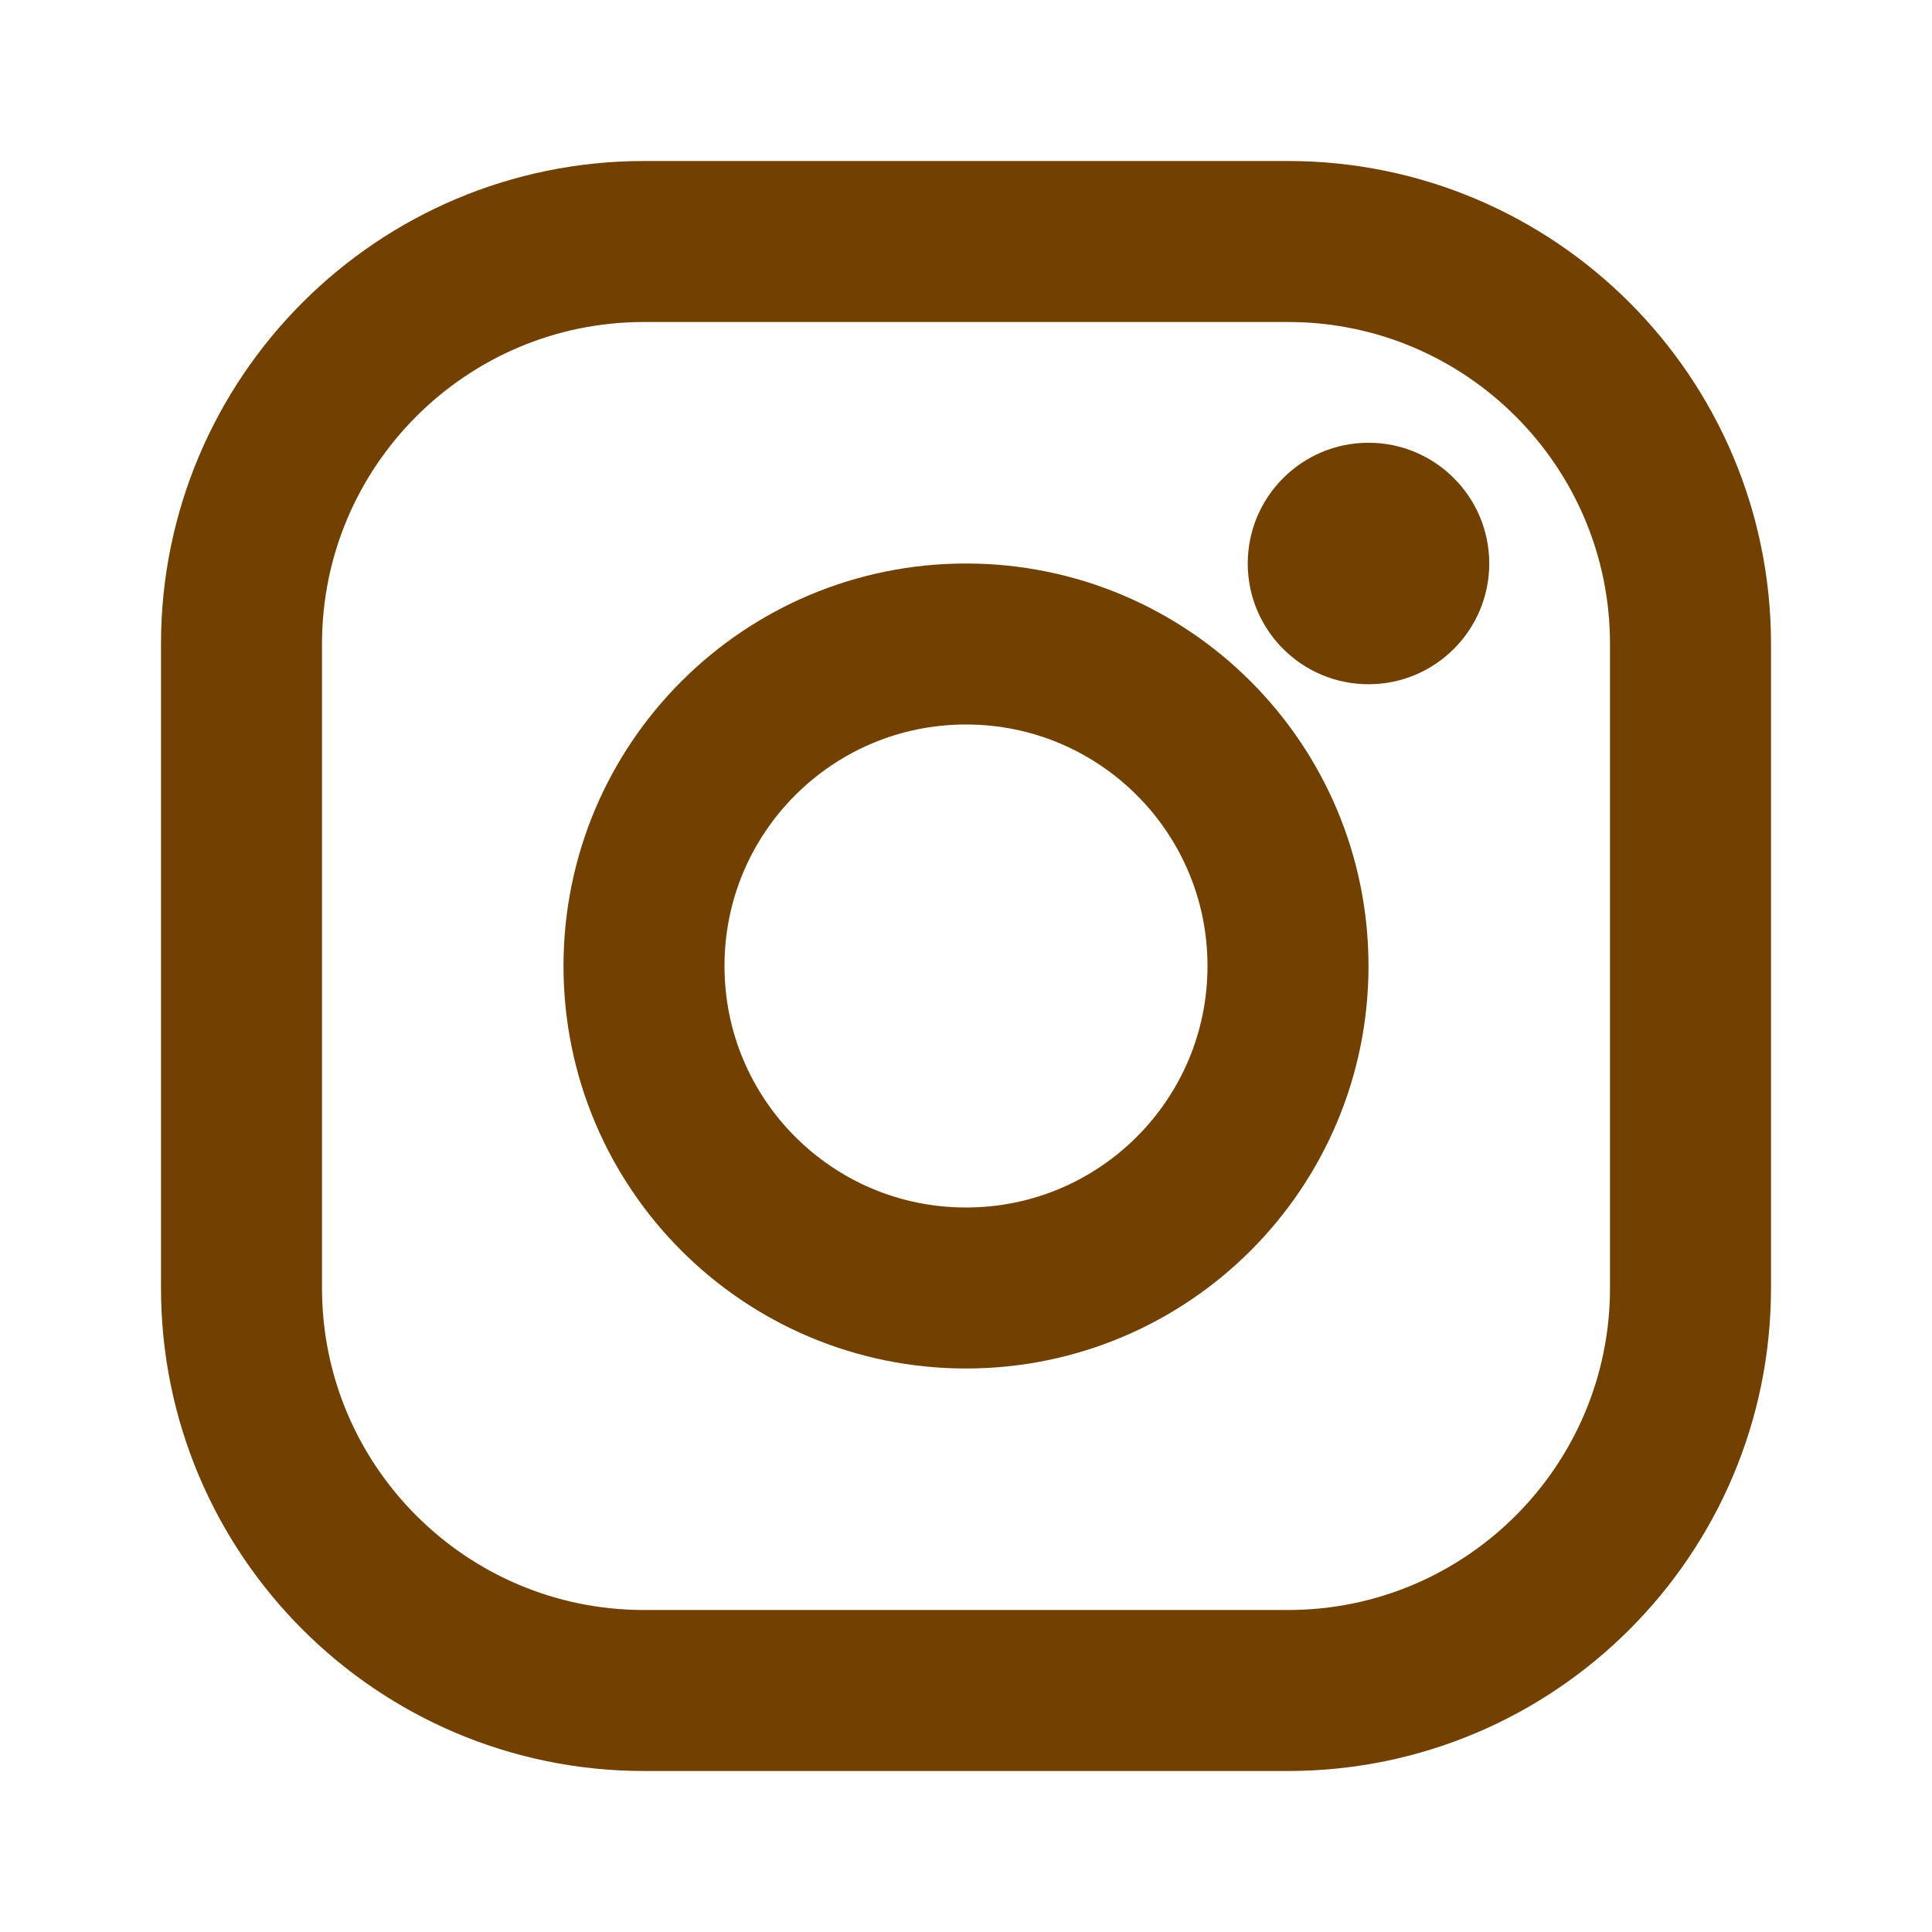
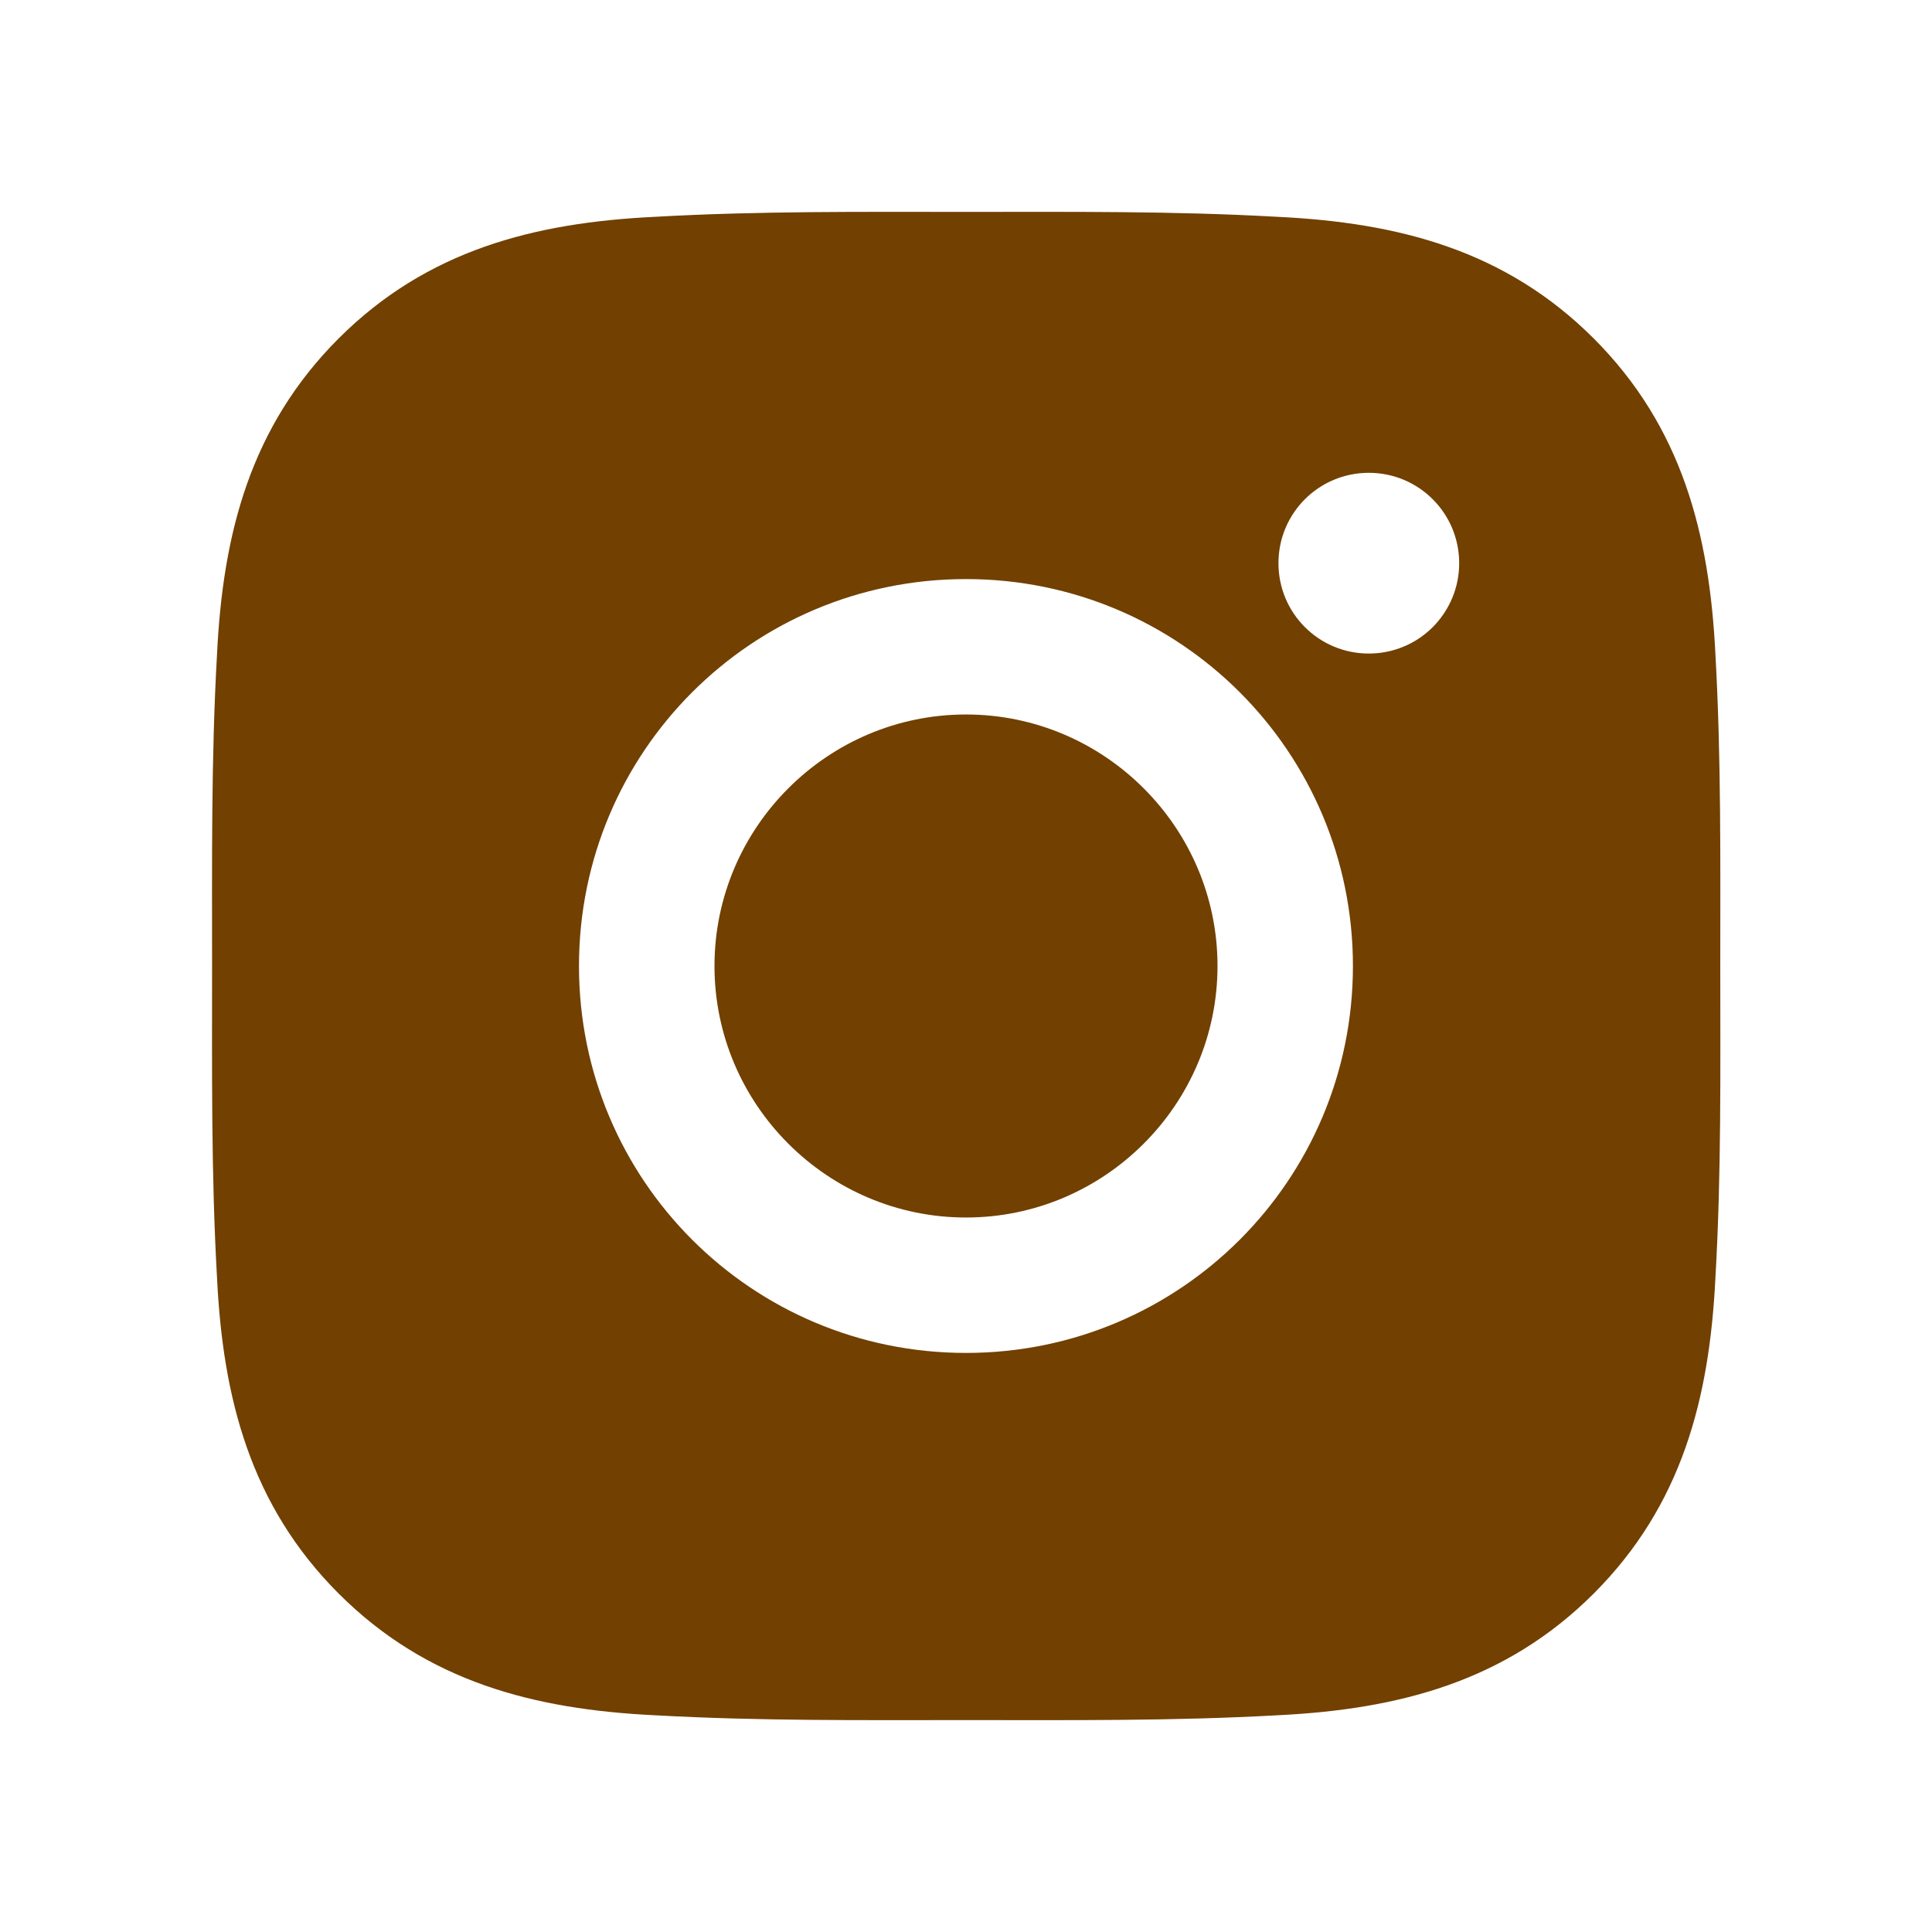
- <svg xmlns="http://www.w3.org/2000/svg" width="24" height="24" viewBox="0 0 24 24" fill="none">
-   <g id="line-md:instagram">
-     <path id="Vector" d="M17 8.5C17.828 8.5 18.5 7.828 18.5 7C18.5 6.172 17.828 5.5 17 5.5C16.172 5.5 15.5 6.172 15.5 7C15.5 7.828 16.172 8.5 17 8.5Z" fill="#724000" />
-     <g id="Group">
-       <path id="Vector_2" d="M16 3C18.76 3 21 5.24 21 8V16C21 18.76 18.76 21 16 21H8C5.24 21 3 18.76 3 16V8C3 5.24 5.24 3 8 3H12H16Z" stroke="#724000" stroke-width="2" stroke-linecap="round" stroke-linejoin="round" />
-       <path id="Vector_3" d="M12 8C14.21 8 16 9.79 16 12C16 14.21 14.21 16 12 16C9.79 16 8 14.21 8 12C8 9.79 9.79 8 12 8Z" stroke="#724000" stroke-width="2" stroke-linecap="round" stroke-linejoin="round" />
-     </g>
-   </g>
+ <svg xmlns="http://www.w3.org/2000/svg" width="22" height="22" viewBox="0 0 22 22" fill="none">
+   <path d="M11 8.136C9.423 8.136 8.136 9.423 8.136 11C8.136 12.577 9.423 13.864 11 13.864C12.577 13.864 13.864 12.577 13.864 11C13.864 9.423 12.577 8.136 11 8.136ZM19.589 11C19.589 9.814 19.6 8.639 19.534 7.455C19.467 6.08 19.153 4.86 18.148 3.854C17.14 2.847 15.922 2.535 14.547 2.469C13.361 2.402 12.186 2.413 11.002 2.413C9.816 2.413 8.641 2.402 7.457 2.469C6.082 2.535 4.862 2.849 3.856 3.854C2.849 4.862 2.537 6.08 2.471 7.455C2.404 8.641 2.415 9.816 2.415 11C2.415 12.184 2.404 13.361 2.471 14.545C2.537 15.92 2.851 17.14 3.856 18.146C4.864 19.153 6.082 19.465 7.457 19.532C8.643 19.598 9.818 19.587 11.002 19.587C12.188 19.587 13.363 19.598 14.547 19.532C15.922 19.465 17.142 19.151 18.148 18.146C19.155 17.138 19.467 15.92 19.534 14.545C19.602 13.361 19.589 12.186 19.589 11V11ZM11 15.406C8.561 15.406 6.593 13.438 6.593 11C6.593 8.562 8.561 6.594 11 6.594C13.438 6.594 15.406 8.562 15.406 11C15.406 13.438 13.438 15.406 11 15.406ZM15.587 7.442C15.017 7.442 14.558 6.982 14.558 6.413C14.558 5.844 15.017 5.384 15.587 5.384C16.156 5.384 16.616 5.844 16.616 6.413C16.616 6.548 16.59 6.682 16.538 6.807C16.486 6.932 16.41 7.046 16.315 7.141C16.219 7.237 16.106 7.313 15.981 7.364C15.856 7.416 15.722 7.442 15.587 7.442V7.442Z" fill="#724000" />
</svg>
